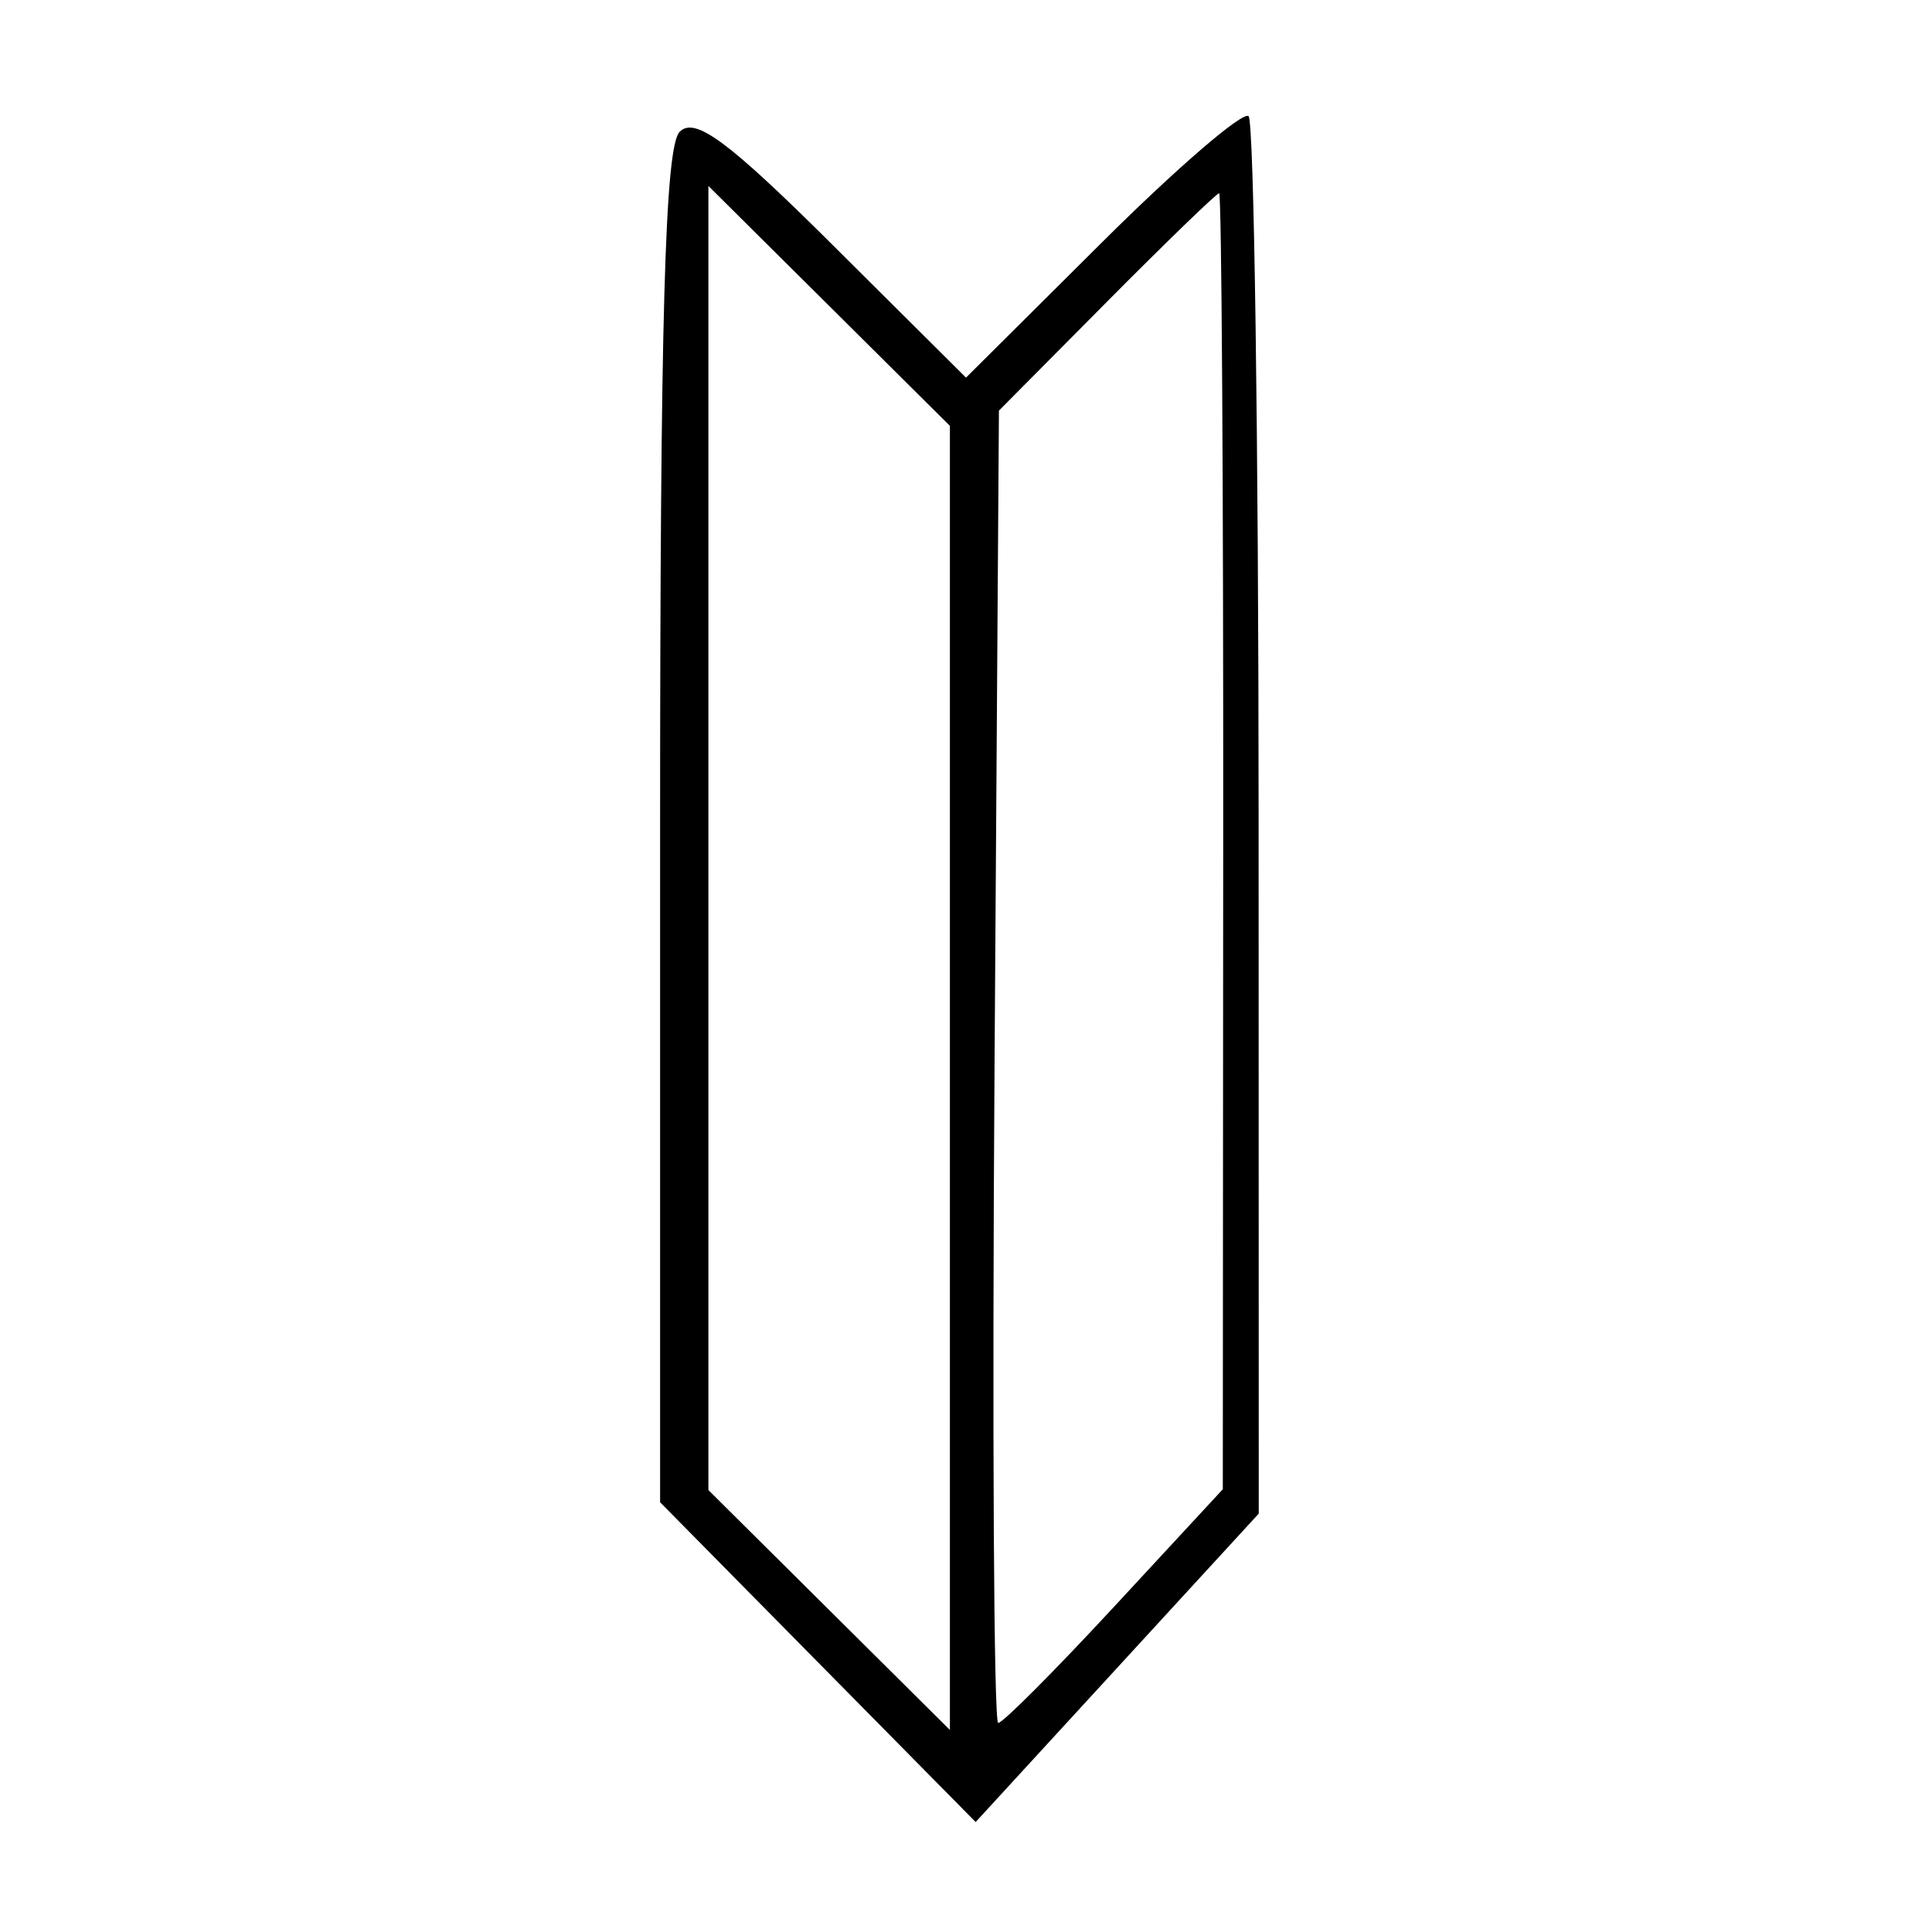
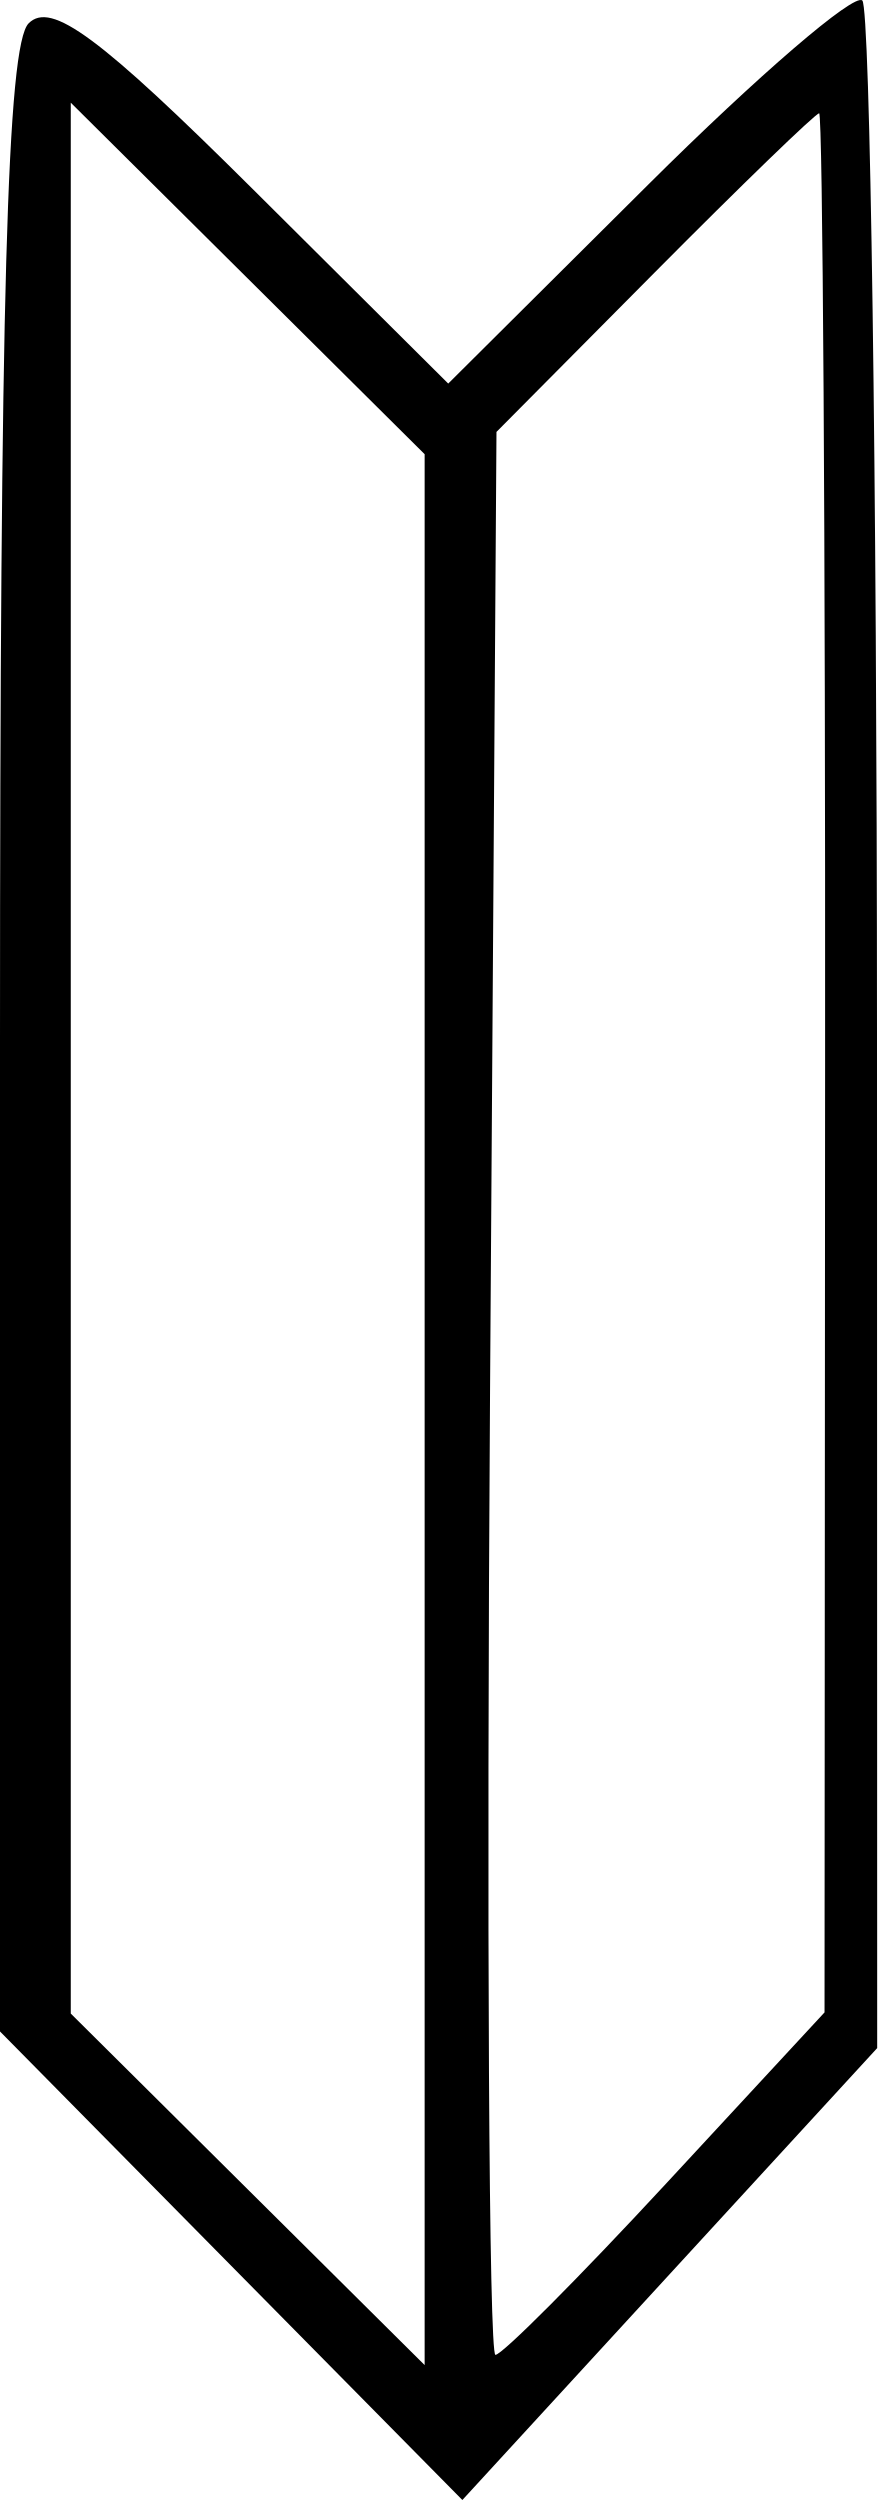
- <svg xmlns="http://www.w3.org/2000/svg" width="120" height="120" viewBox="0 0 120 120" version="1.1">
+ <svg xmlns="http://www.w3.org/2000/svg" width="37.183" height="105.972" viewBox="41 7.197 37.183 105.972" version="1.1">
  <path d="M 42.215 8.185 C 41.300 9.100, 41 19.778, 41 51.354 L 41 93.308 50.799 103.239 L 60.599 113.169 69.391 103.591 L 78.183 94.013 78.175 50.923 C 78.170 27.224, 77.890 7.557, 77.553 7.219 C 77.215 6.882, 73.127 10.397, 68.469 15.031 L 60 23.456 51.715 15.213 C 45.215 8.748, 43.167 7.233, 42.215 8.185 M 44 52.050 L 44 92.550 51.500 100 L 59 107.450 59 66.950 L 59 26.450 51.500 19 L 44 11.550 44 52.050 M 68.746 18.752 L 62.045 25.505 61.772 66.253 C 61.623 88.664, 61.725 107.008, 62 107.017 C 62.275 107.026, 65.526 103.763, 69.225 99.767 L 75.951 92.500 75.975 52.250 C 75.989 30.112, 75.875 12, 75.723 12 C 75.571 12, 72.431 15.039, 68.746 18.752" stroke="none" fill="#000000" fill-rule="evenodd" />
</svg>
